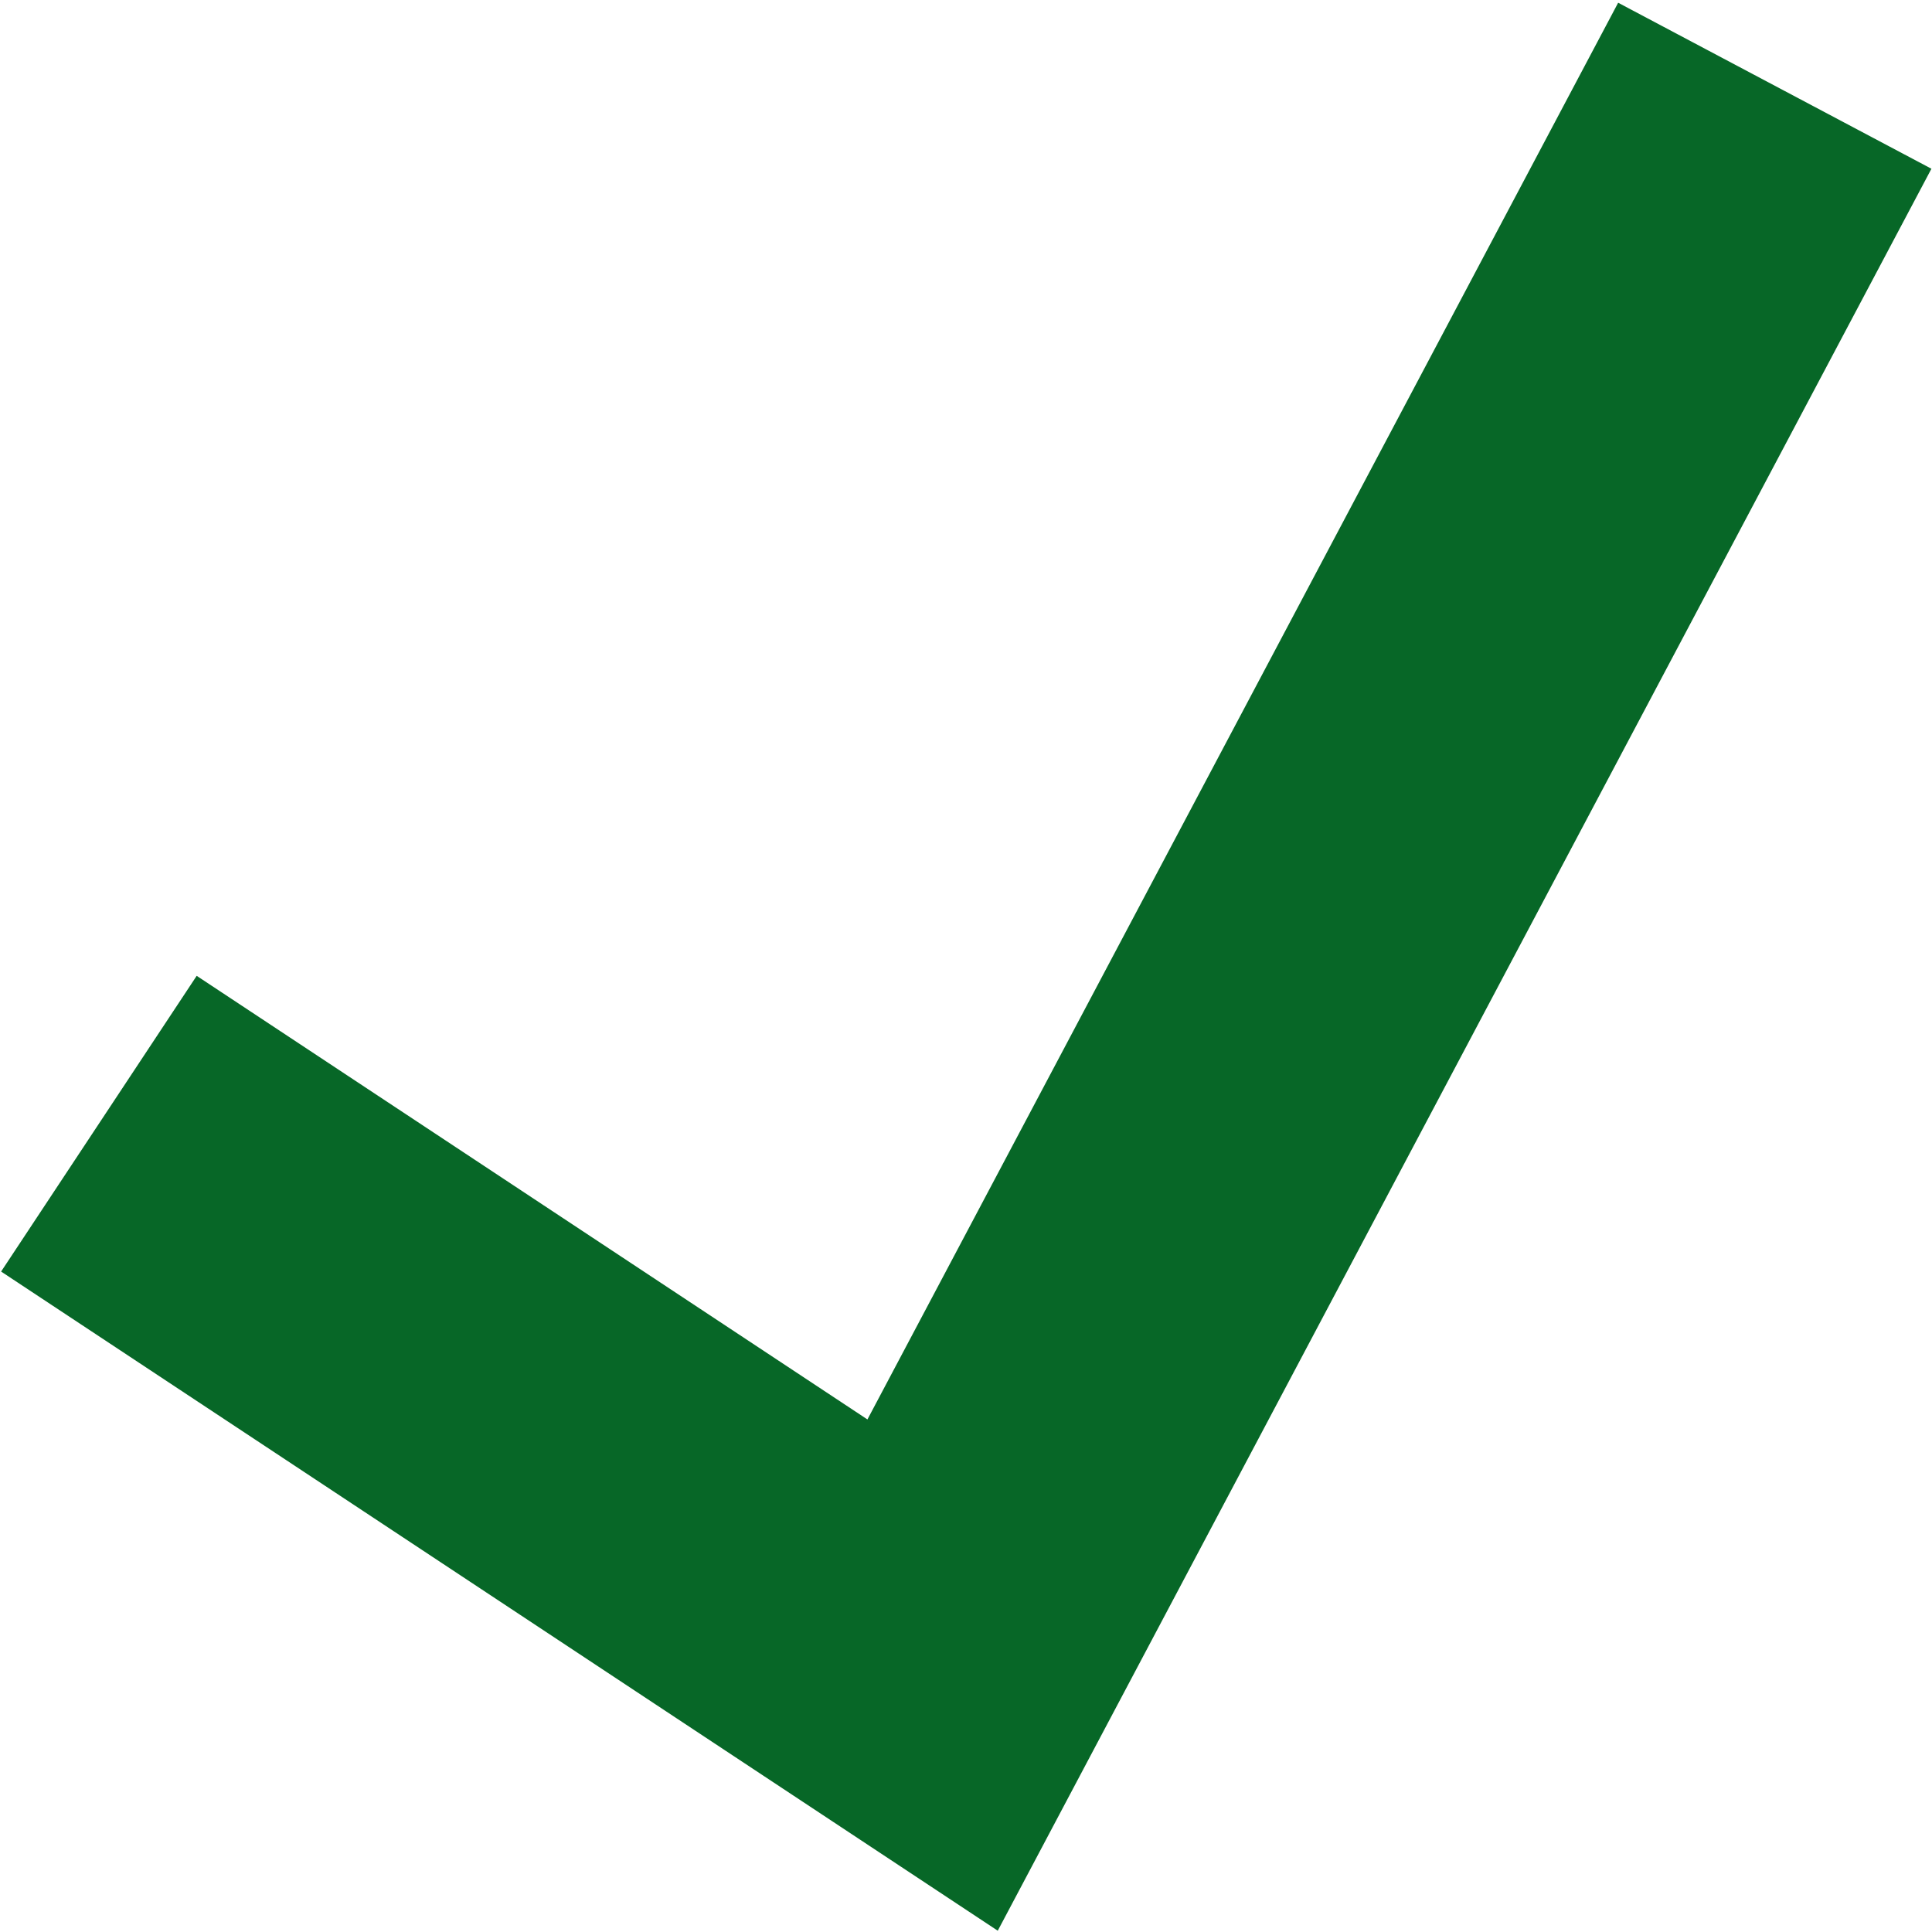
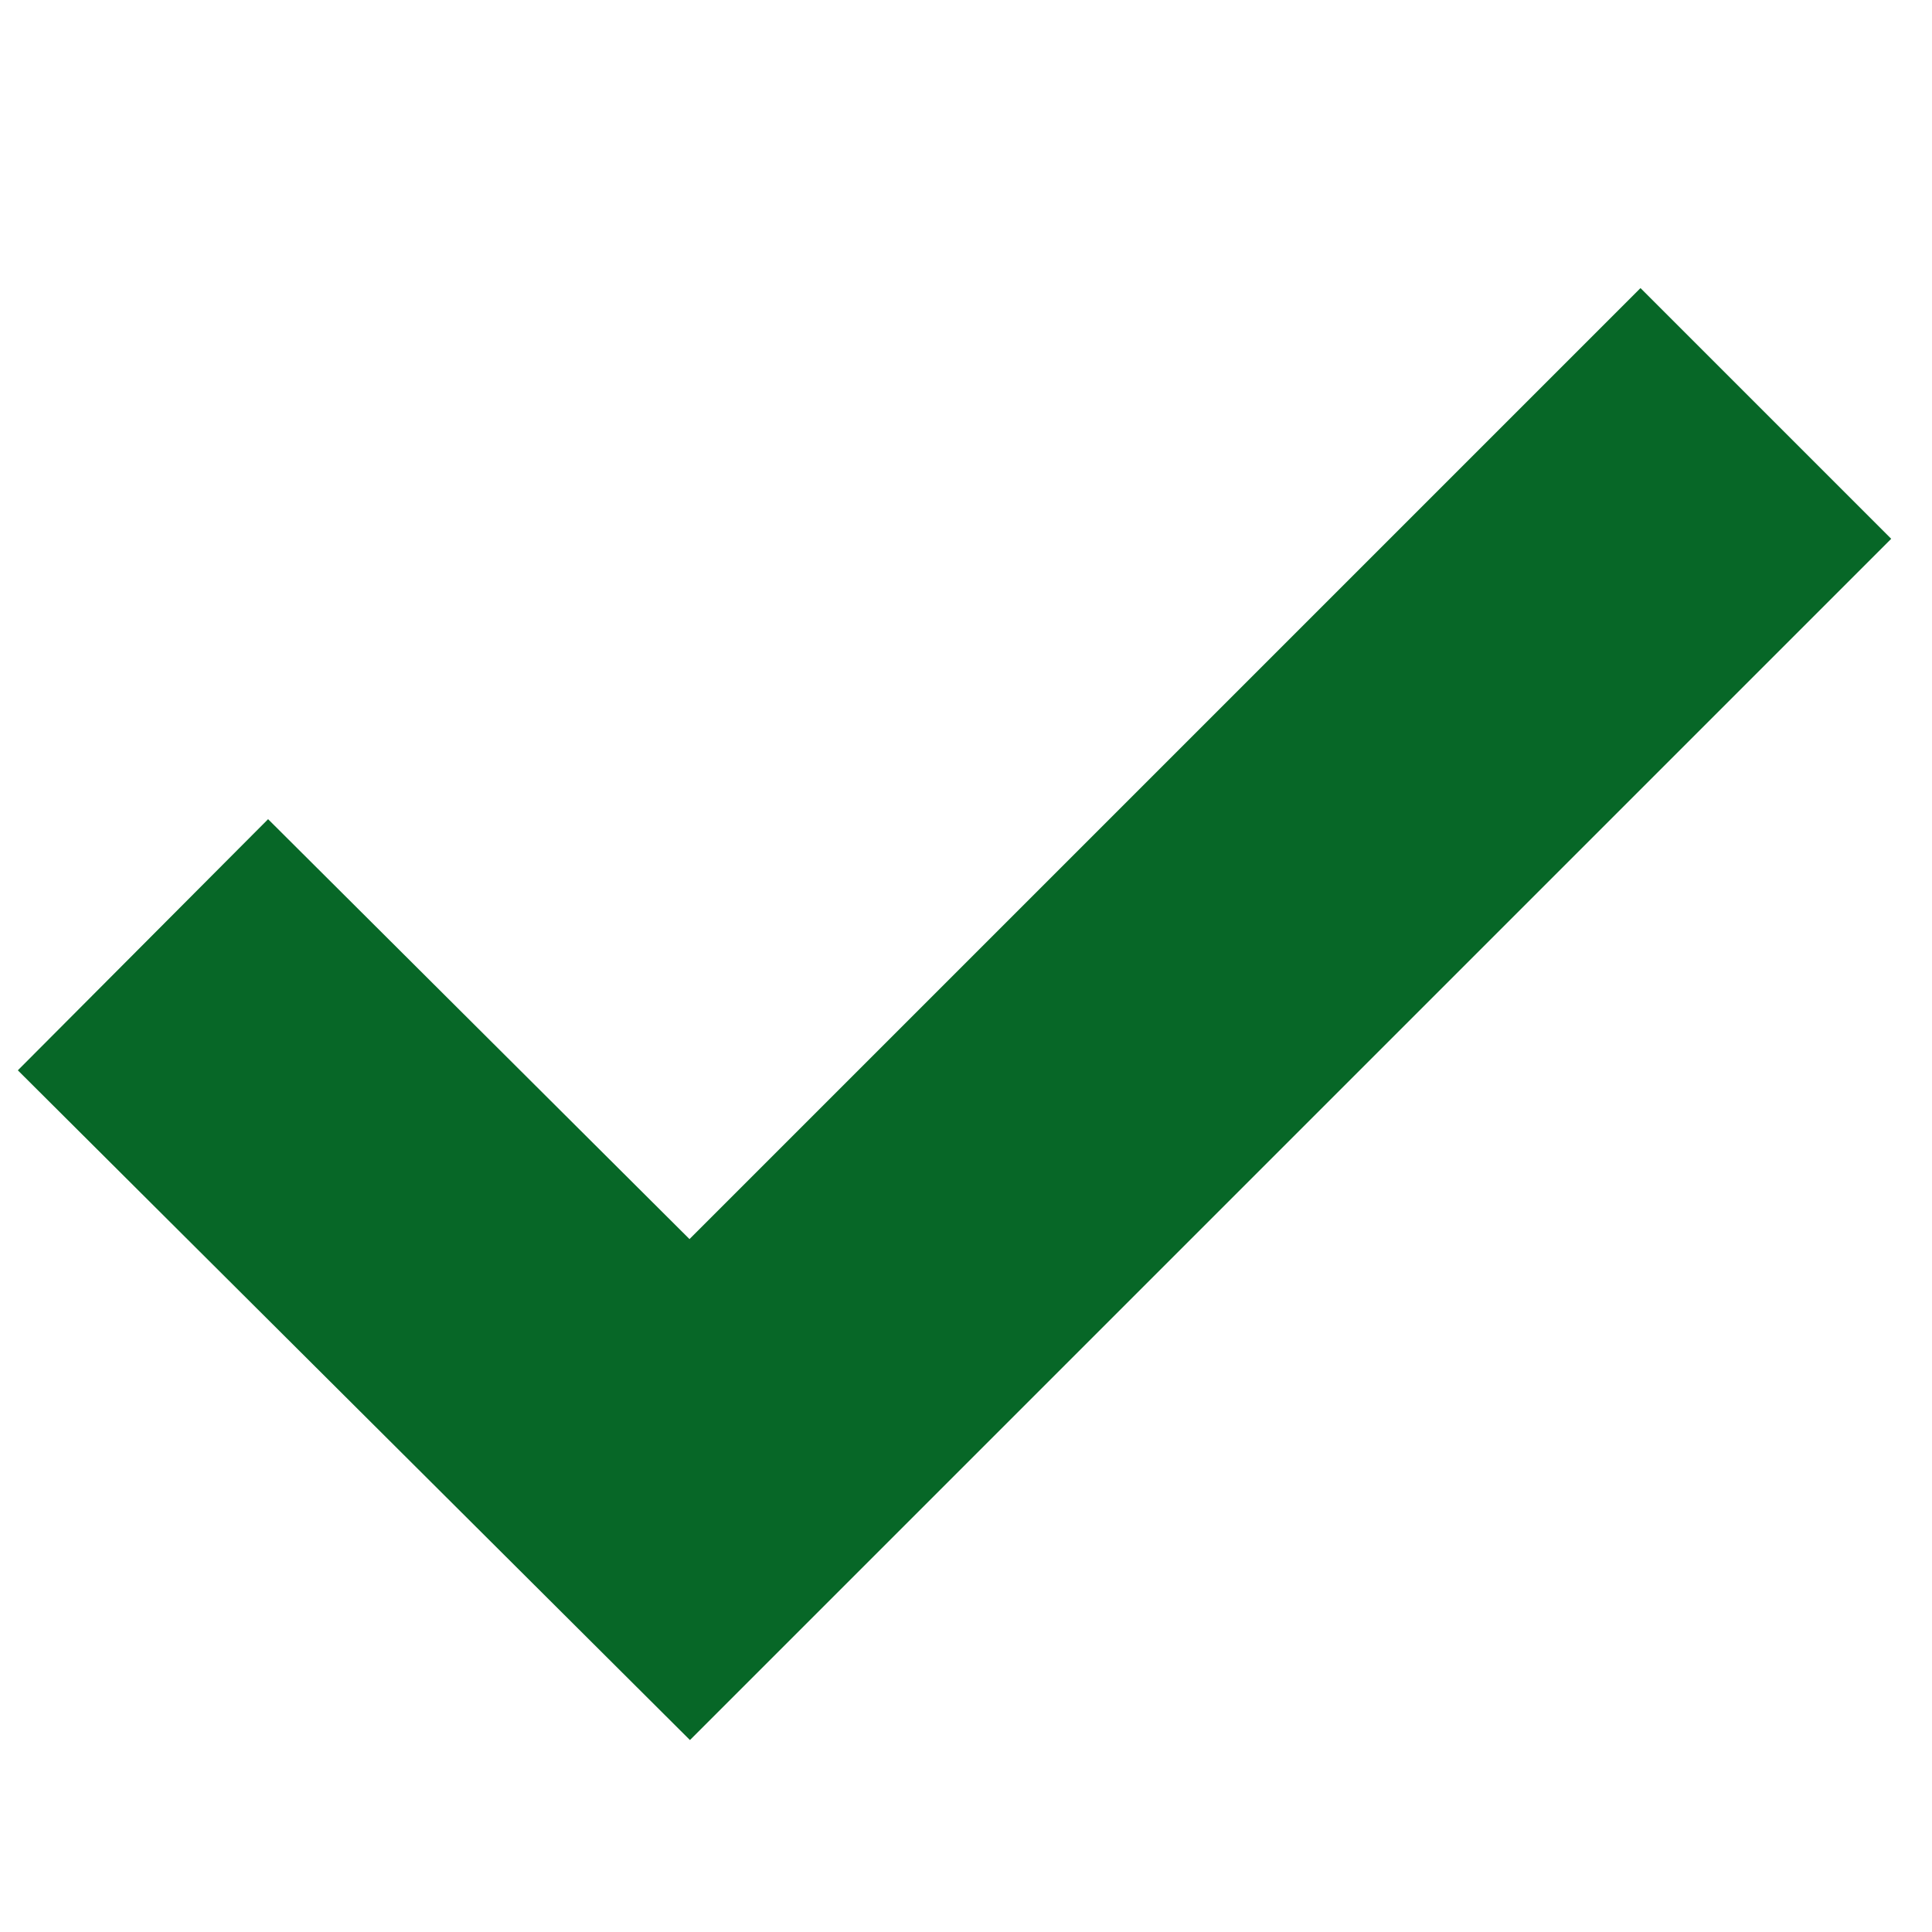
- <svg xmlns="http://www.w3.org/2000/svg" version="1.0" width="100" height="100" id="svg7011">
-   <defs id="defs7013" />
-   <g id="layer1">
-     <path d="M 91.863,4.438 C 48.271,86.702 48.271,86.702 48.271,86.702 L 5.119,58.162" style="fill:none;fill-rule:evenodd;stroke:#076727;stroke-width:18.351;stroke-linecap:butt;stroke-linejoin:miter;stroke-miterlimit:4;stroke-dasharray:none;stroke-opacity:1" id="path7019" />
-   </g>
+ <svg xmlns="http://www.w3.org/2000/svg" version="1.1" id="svg7011" x="0px" y="0px" viewBox="0 0 100 100" style="enable-background:new 0 0 100 100;" xml:space="preserve">
+   <style type="text/css">
+ 	.st0{fill:none;stroke:#076727;stroke-width:18.351;}
+ </style>
+   <polyline class="st0" points="91.4,21.4 35.7,77.1 7.4,48.9 " />
</svg>
